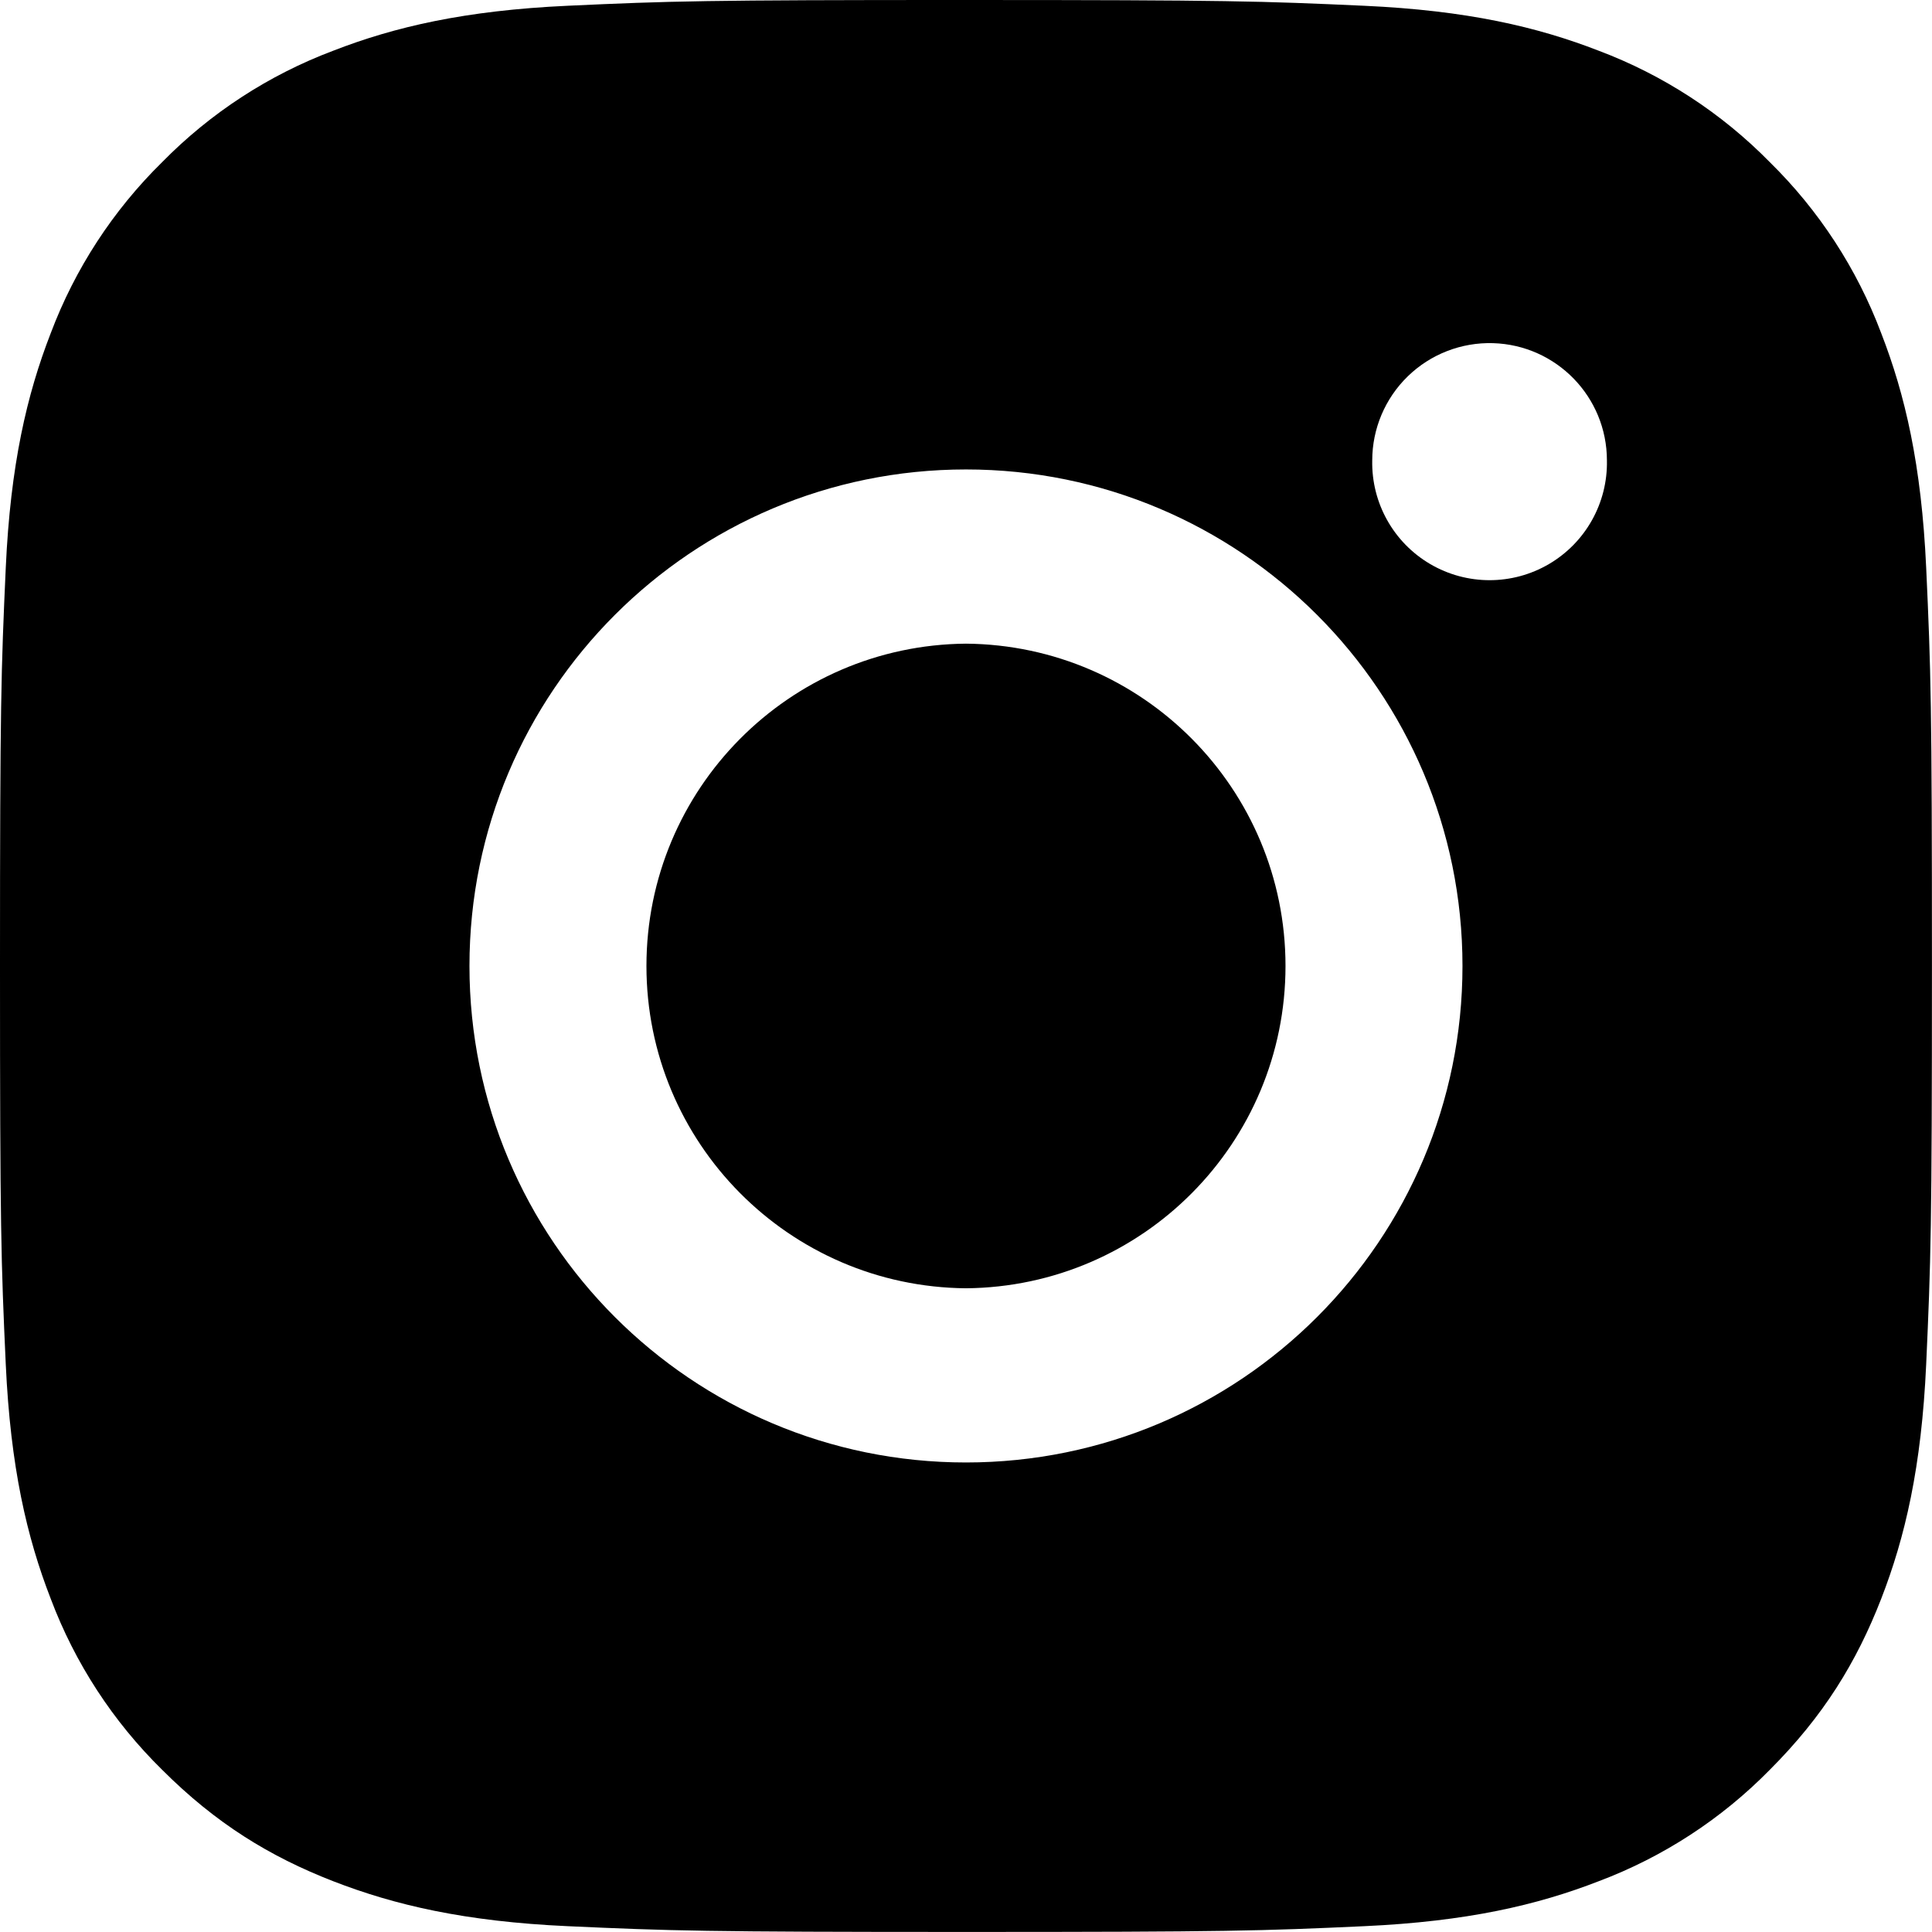
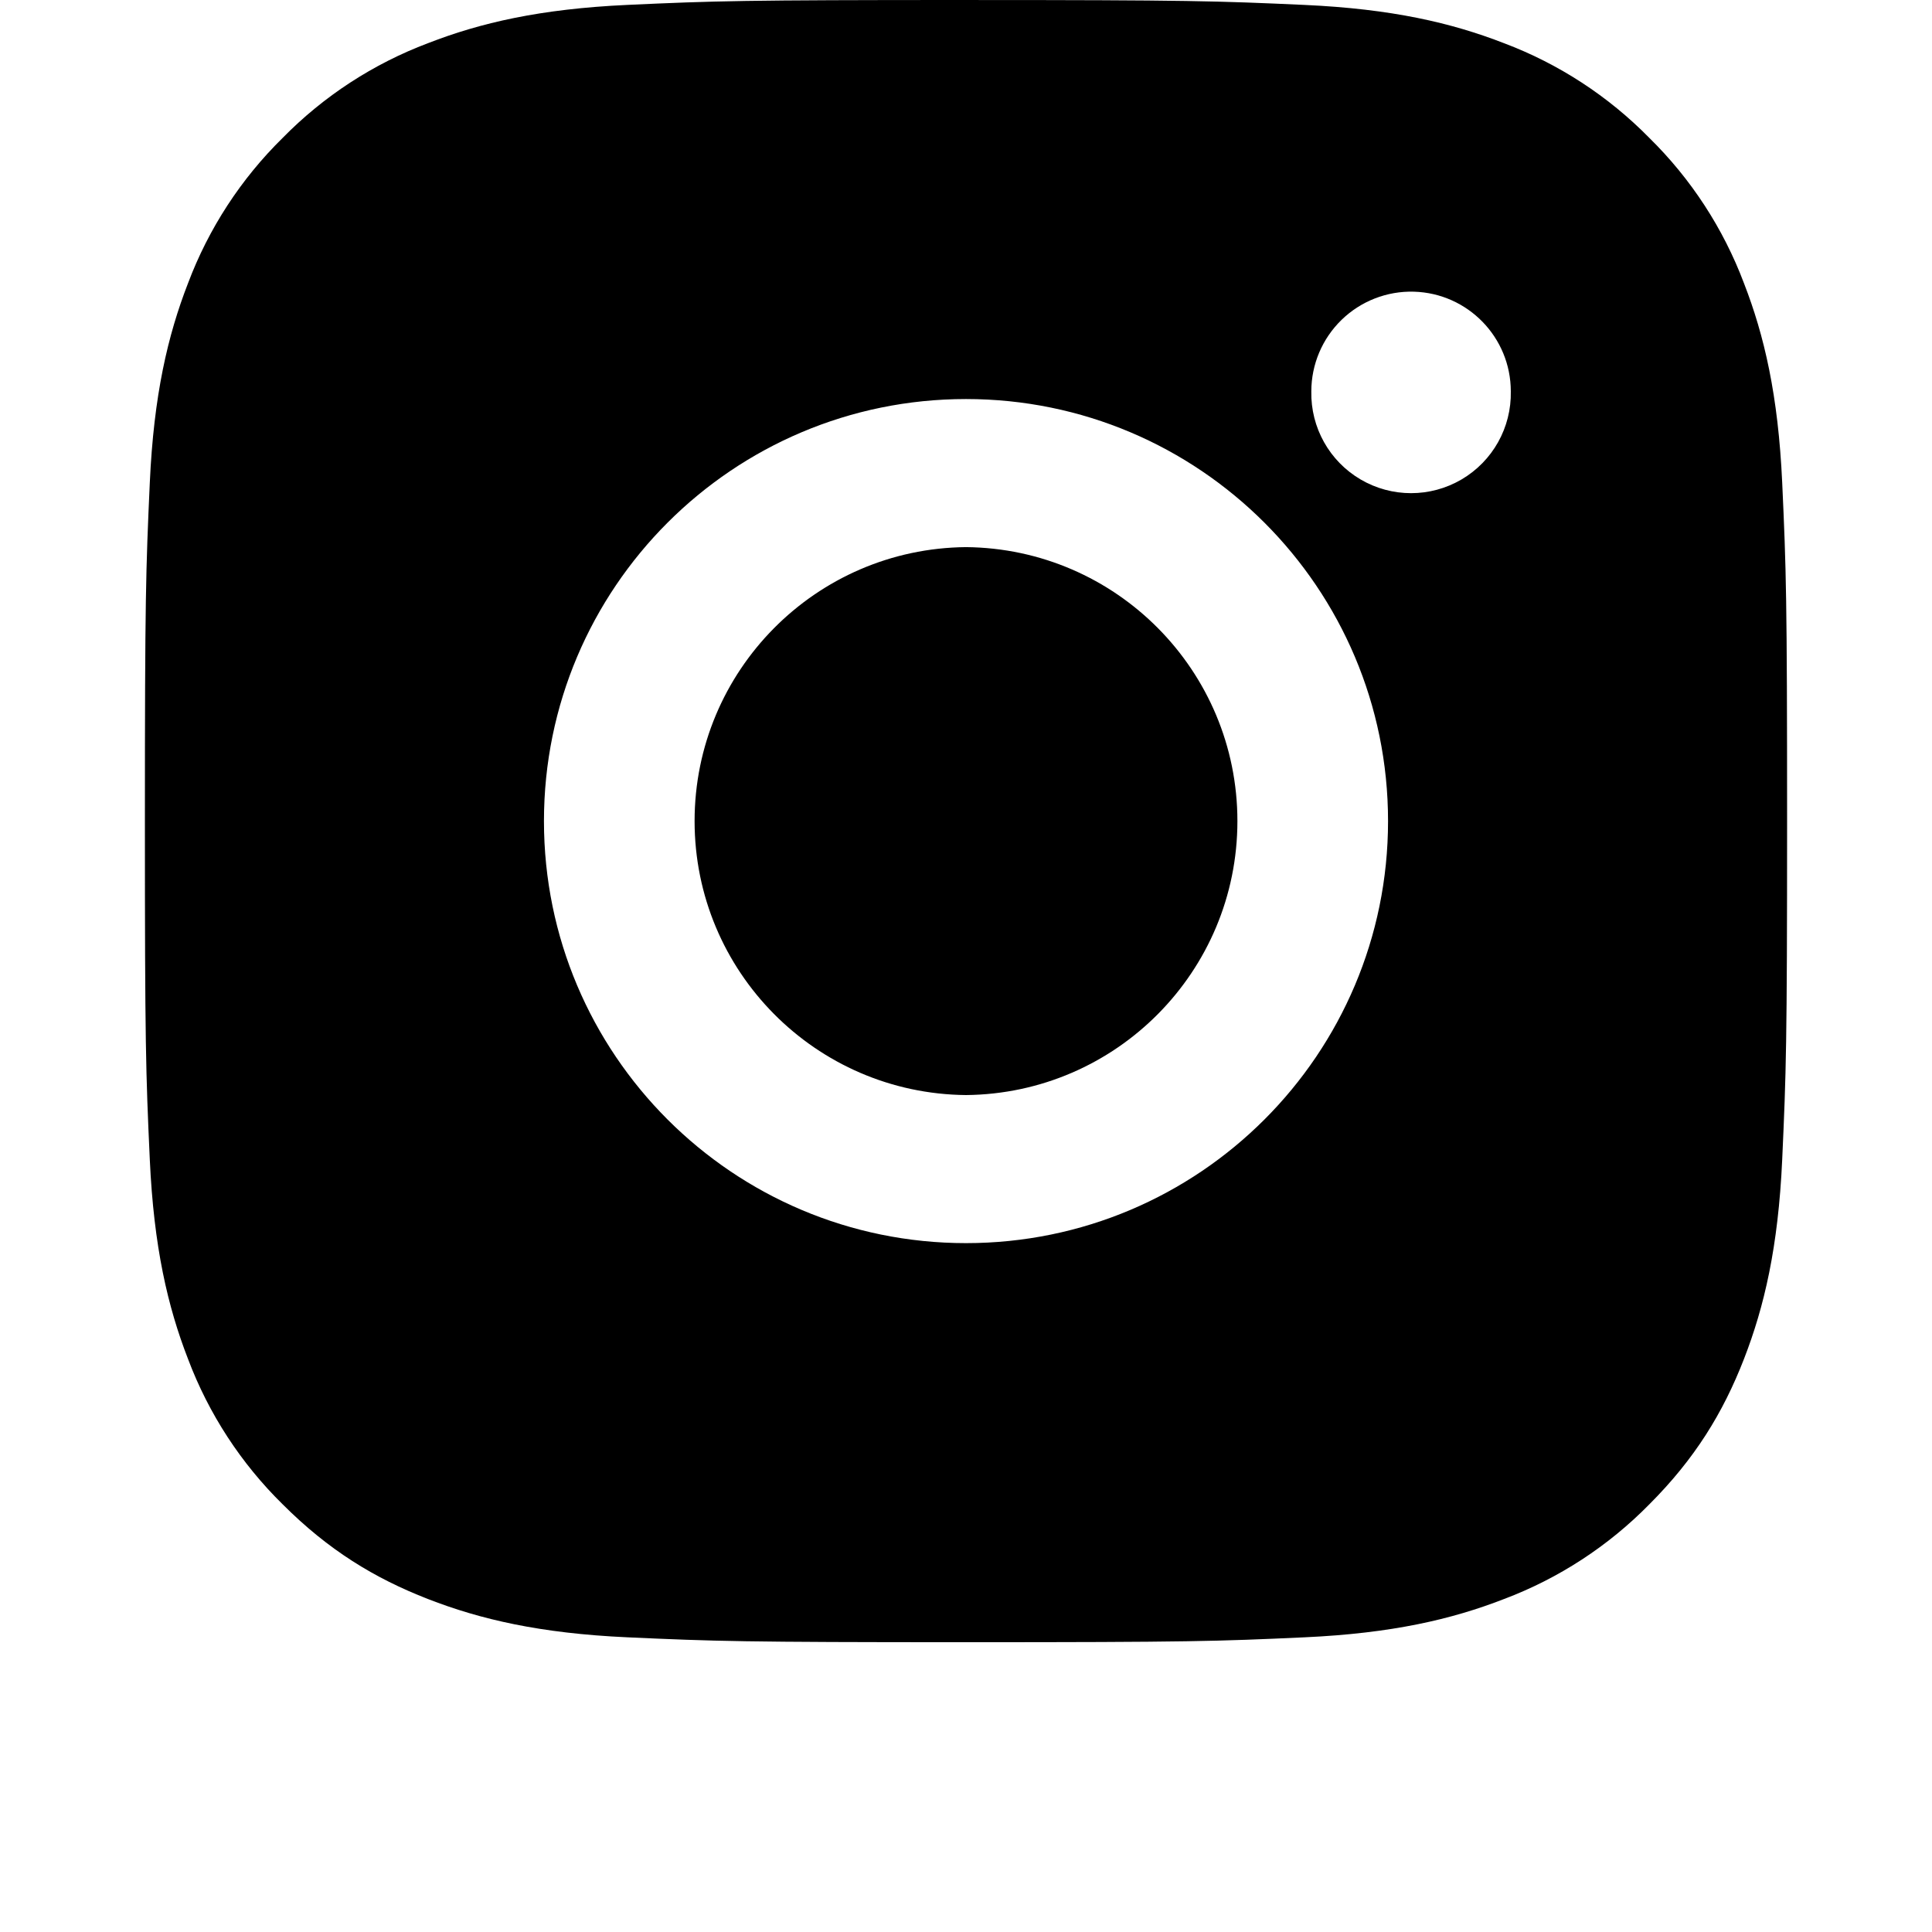
- <svg xmlns="http://www.w3.org/2000/svg" width="211.67mm" height="211.67mm" version="1.1" viewBox="0 0 211.67 211.67">
-   <g transform="translate(13.712 -75.83)">
-     <g transform="matrix(.26458 0 0 .26458 -40.17 22.913)">
-       <path d="m500 200c-108.64 0-122.26 0.431-164.93 2.387-42.578 1.956-71.649 8.732-97.094 18.621a196.07 196.07 0 0 0-70.832 46.137 196.22 196.22 0 0 0-46.137 70.832c-9.889 25.444-16.688 54.537-18.621 97.137-1.933 42.644-2.387 56.22-2.387 164.89s0.431 122.26 2.387 164.93c1.956 42.578 8.732 71.649 18.621 97.094a196.07 196.07 0 0 0 46.137 70.832c22.222 22.222 44.543 35.914 70.832 46.137 25.444 9.889 54.516 16.688 97.094 18.621 42.667 1.933 56.285 2.387 164.93 2.387s122.26-0.431 164.93-2.387c42.578-1.956 71.649-8.732 97.094-18.621a196.09 196.09 0 0 0 70.832-46.137c22.222-22.222 35.914-44.543 46.137-70.832 9.889-25.444 16.688-54.516 18.621-97.094 1.933-42.666 2.387-56.285 2.387-164.93s-0.431-122.26-2.387-164.93c-1.956-42.578-8.732-71.647-18.621-97.092a196.09 196.09 0 0 0-46.137-70.832 196.22 196.22 0 0 0-70.832-46.137c-25.444-9.889-54.537-16.688-97.137-18.621-42.644-1.933-56.22-2.387-164.89-2.387zm218.23 142.1a48.6 48.6 0 0 1 47.18 48.566 48.6 48.6 0 1 1-97.18 0 48.6 48.6 0 0 1 50-48.566zm-218.23 52.299a205.6 205.6 0 0 1 0 411.2 205.6 205.6 0 1 1 0-411.2zm0 72.137a133.47 133.47 0 0 0 0 266.93 133.47 133.47 0 0 0 0-266.93z" fill-rule="evenodd" />
-     </g>
-   </g>
+ <svg xmlns="http://www.w3.org/2000/svg" width="800" height="800" version="1.1" viewBox="0 0 800 800">
+   <path d="m400 0c-92.344 0-103.92 0.366-140.19 2.029-36.191 1.662-60.901 7.422-82.529 15.828a166.66 166.66 0 0 0-60.207 39.216 166.79 166.79 0 0 0-39.216 60.207c-8.405 21.627-14.185 46.356-15.828 82.566-1.643 36.247-2.029 47.787-2.029 140.16 0 92.369 0.366 103.92 2.029 140.19 1.662 36.191 7.422 60.901 15.828 82.529a166.66 166.66 0 0 0 39.216 60.207c18.889 18.889 37.861 30.527 60.207 39.216 21.627 8.405 46.338 14.185 82.529 15.828 36.267 1.643 47.842 2.029 140.19 2.029 92.348 0 103.92-0.366 140.19-2.029 36.191-1.662 60.901-7.422 82.529-15.828a166.68 166.68 0 0 0 60.207-39.216c18.889-18.889 30.527-37.861 39.216-60.207 8.405-21.627 14.185-46.338 15.828-82.529 1.643-36.266 2.029-47.842 2.029-140.19 0-92.348-0.366-103.92-2.029-140.19-1.662-36.191-7.422-60.9-15.828-82.528a166.68 166.68 0 0 0-39.216-60.207 166.79 166.79 0 0 0-60.207-39.216c-21.627-8.405-46.356-14.185-82.566-15.828-36.247-1.643-47.787-2.029-140.16-2.029zm185.49 120.78a41.31 41.31 0 0 1 40.103 41.281 41.31 41.31 0 1 1-82.603 0 41.31 41.31 0 0 1 42.5-41.281zm-185.49 44.454a174.76 174.76 0 0 1 0 349.52 174.76 174.76 0 1 1 0-349.52zm0 61.316a113.45 113.45 0 0 0 0 226.89 113.45 113.45 0 0 0 0-226.89z" fill-rule="evenodd" stroke-width=".85" />
</svg>
